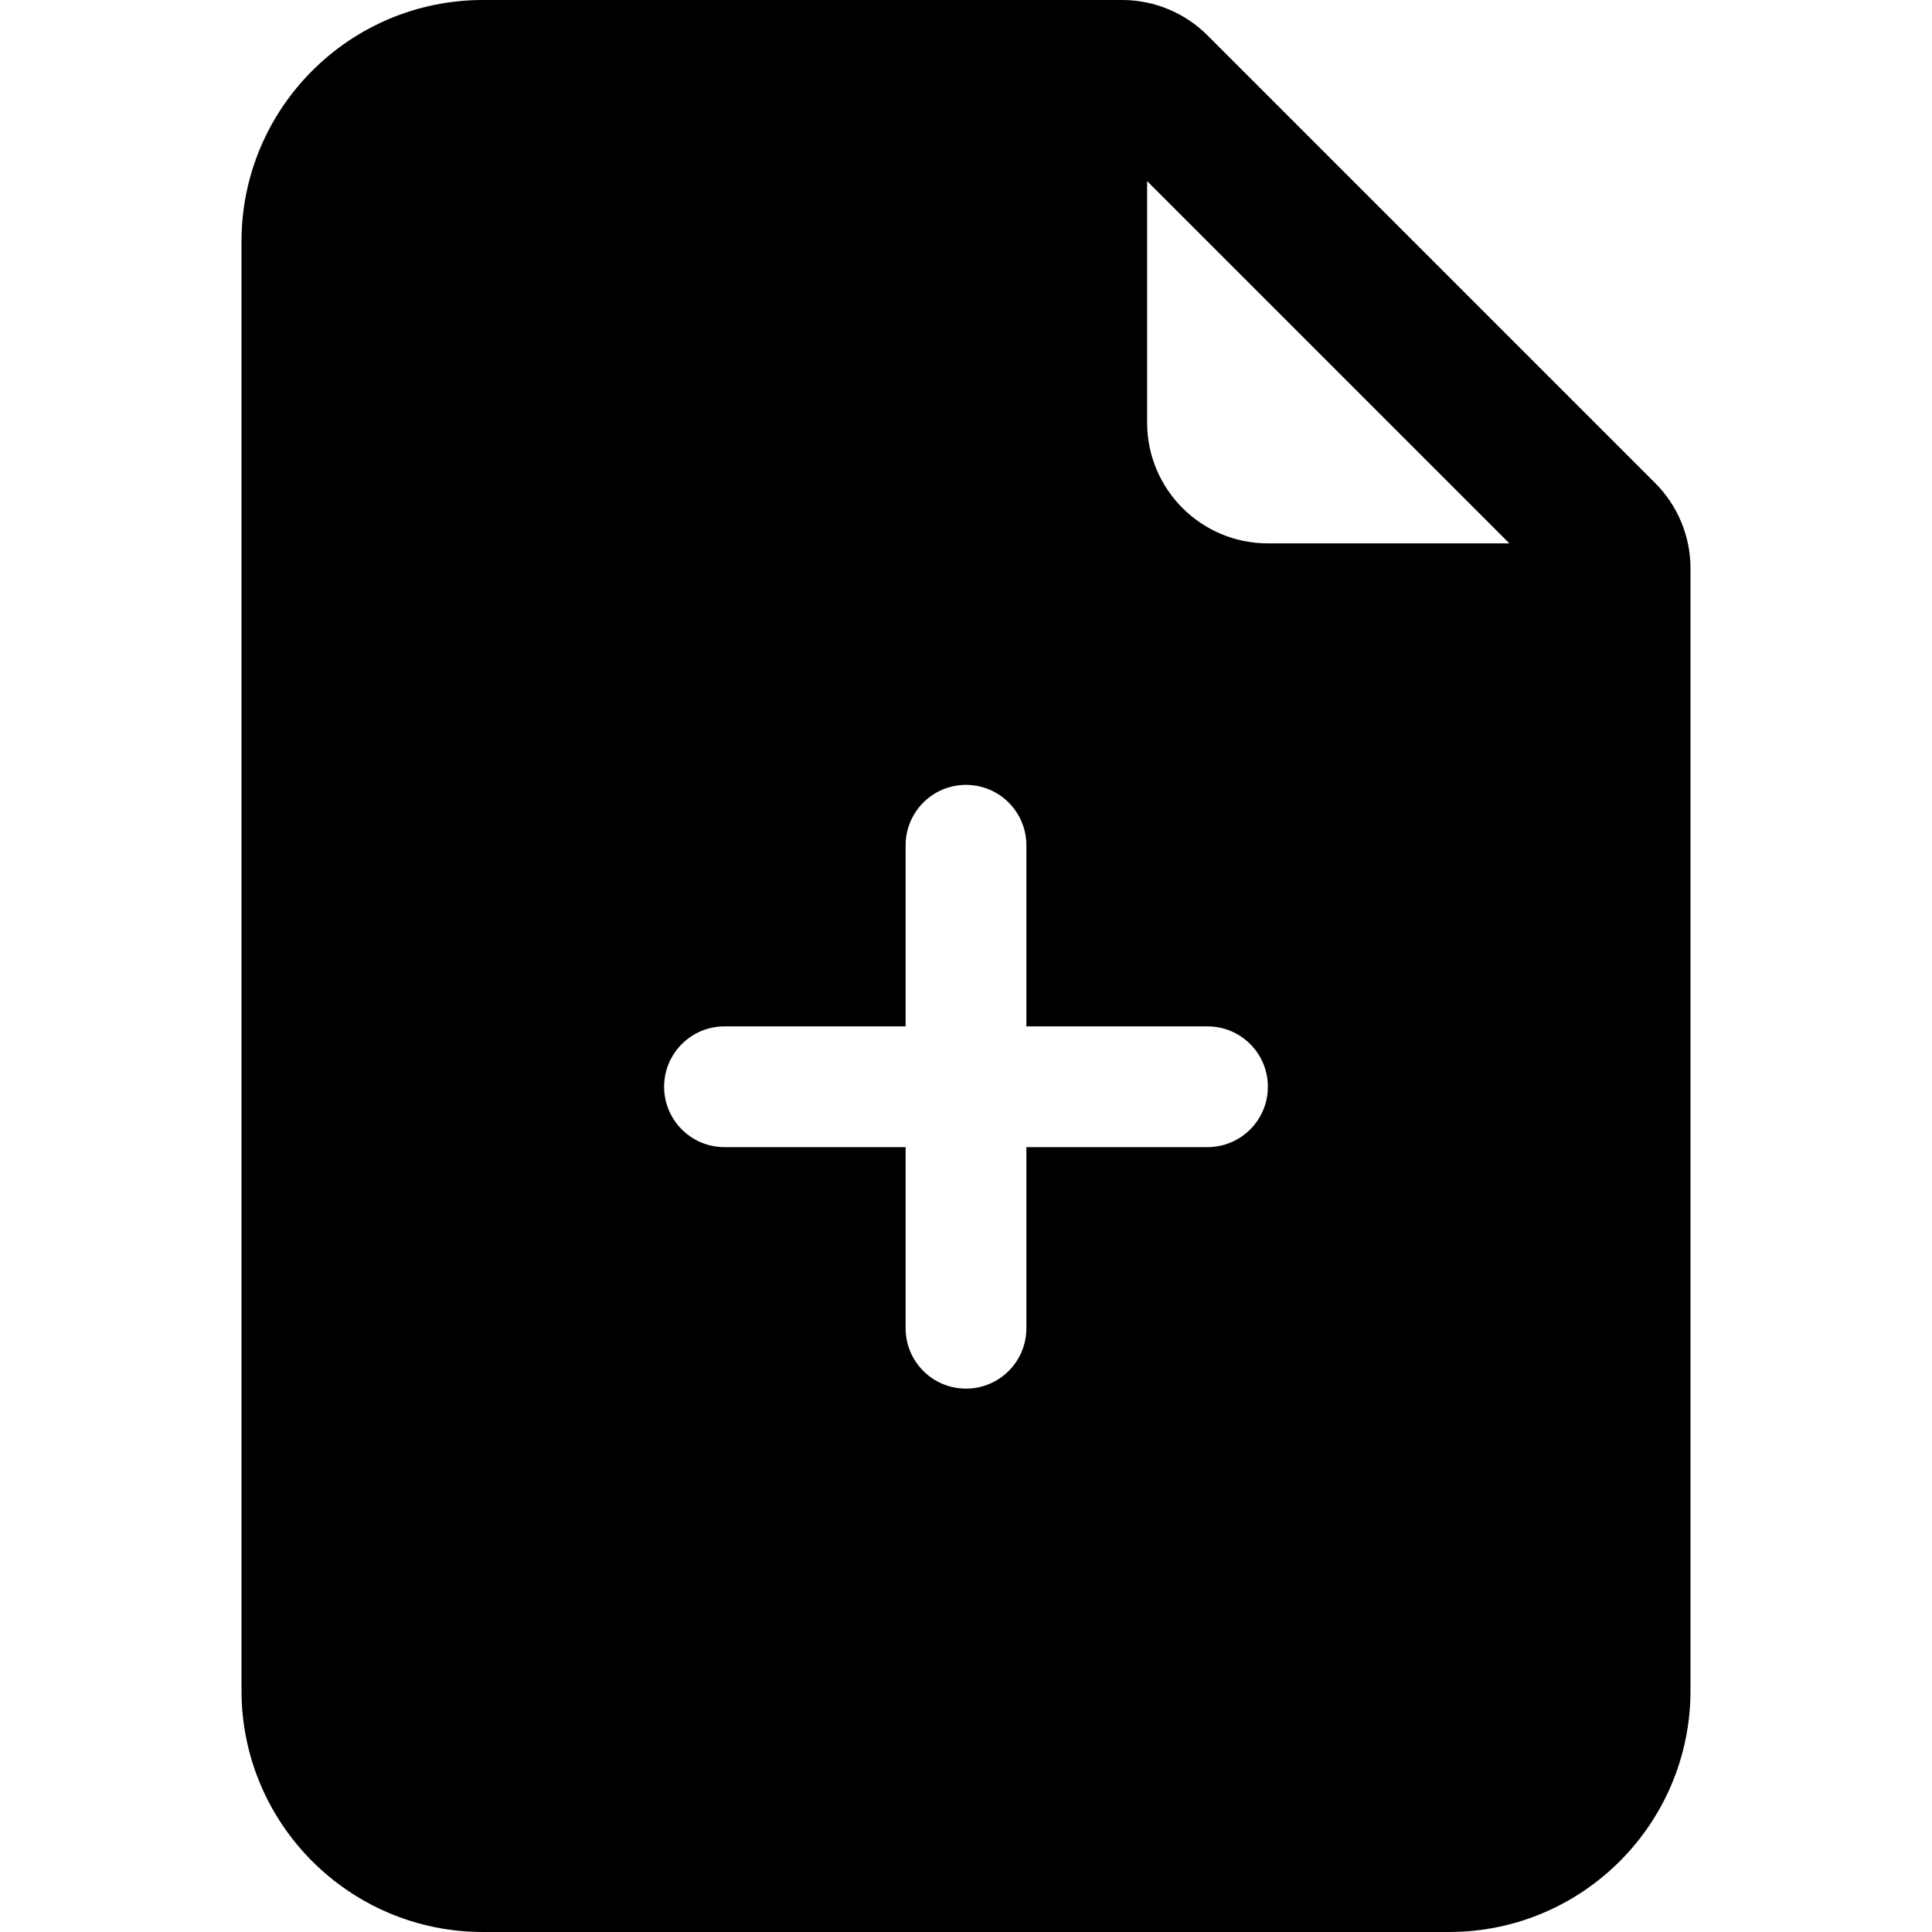
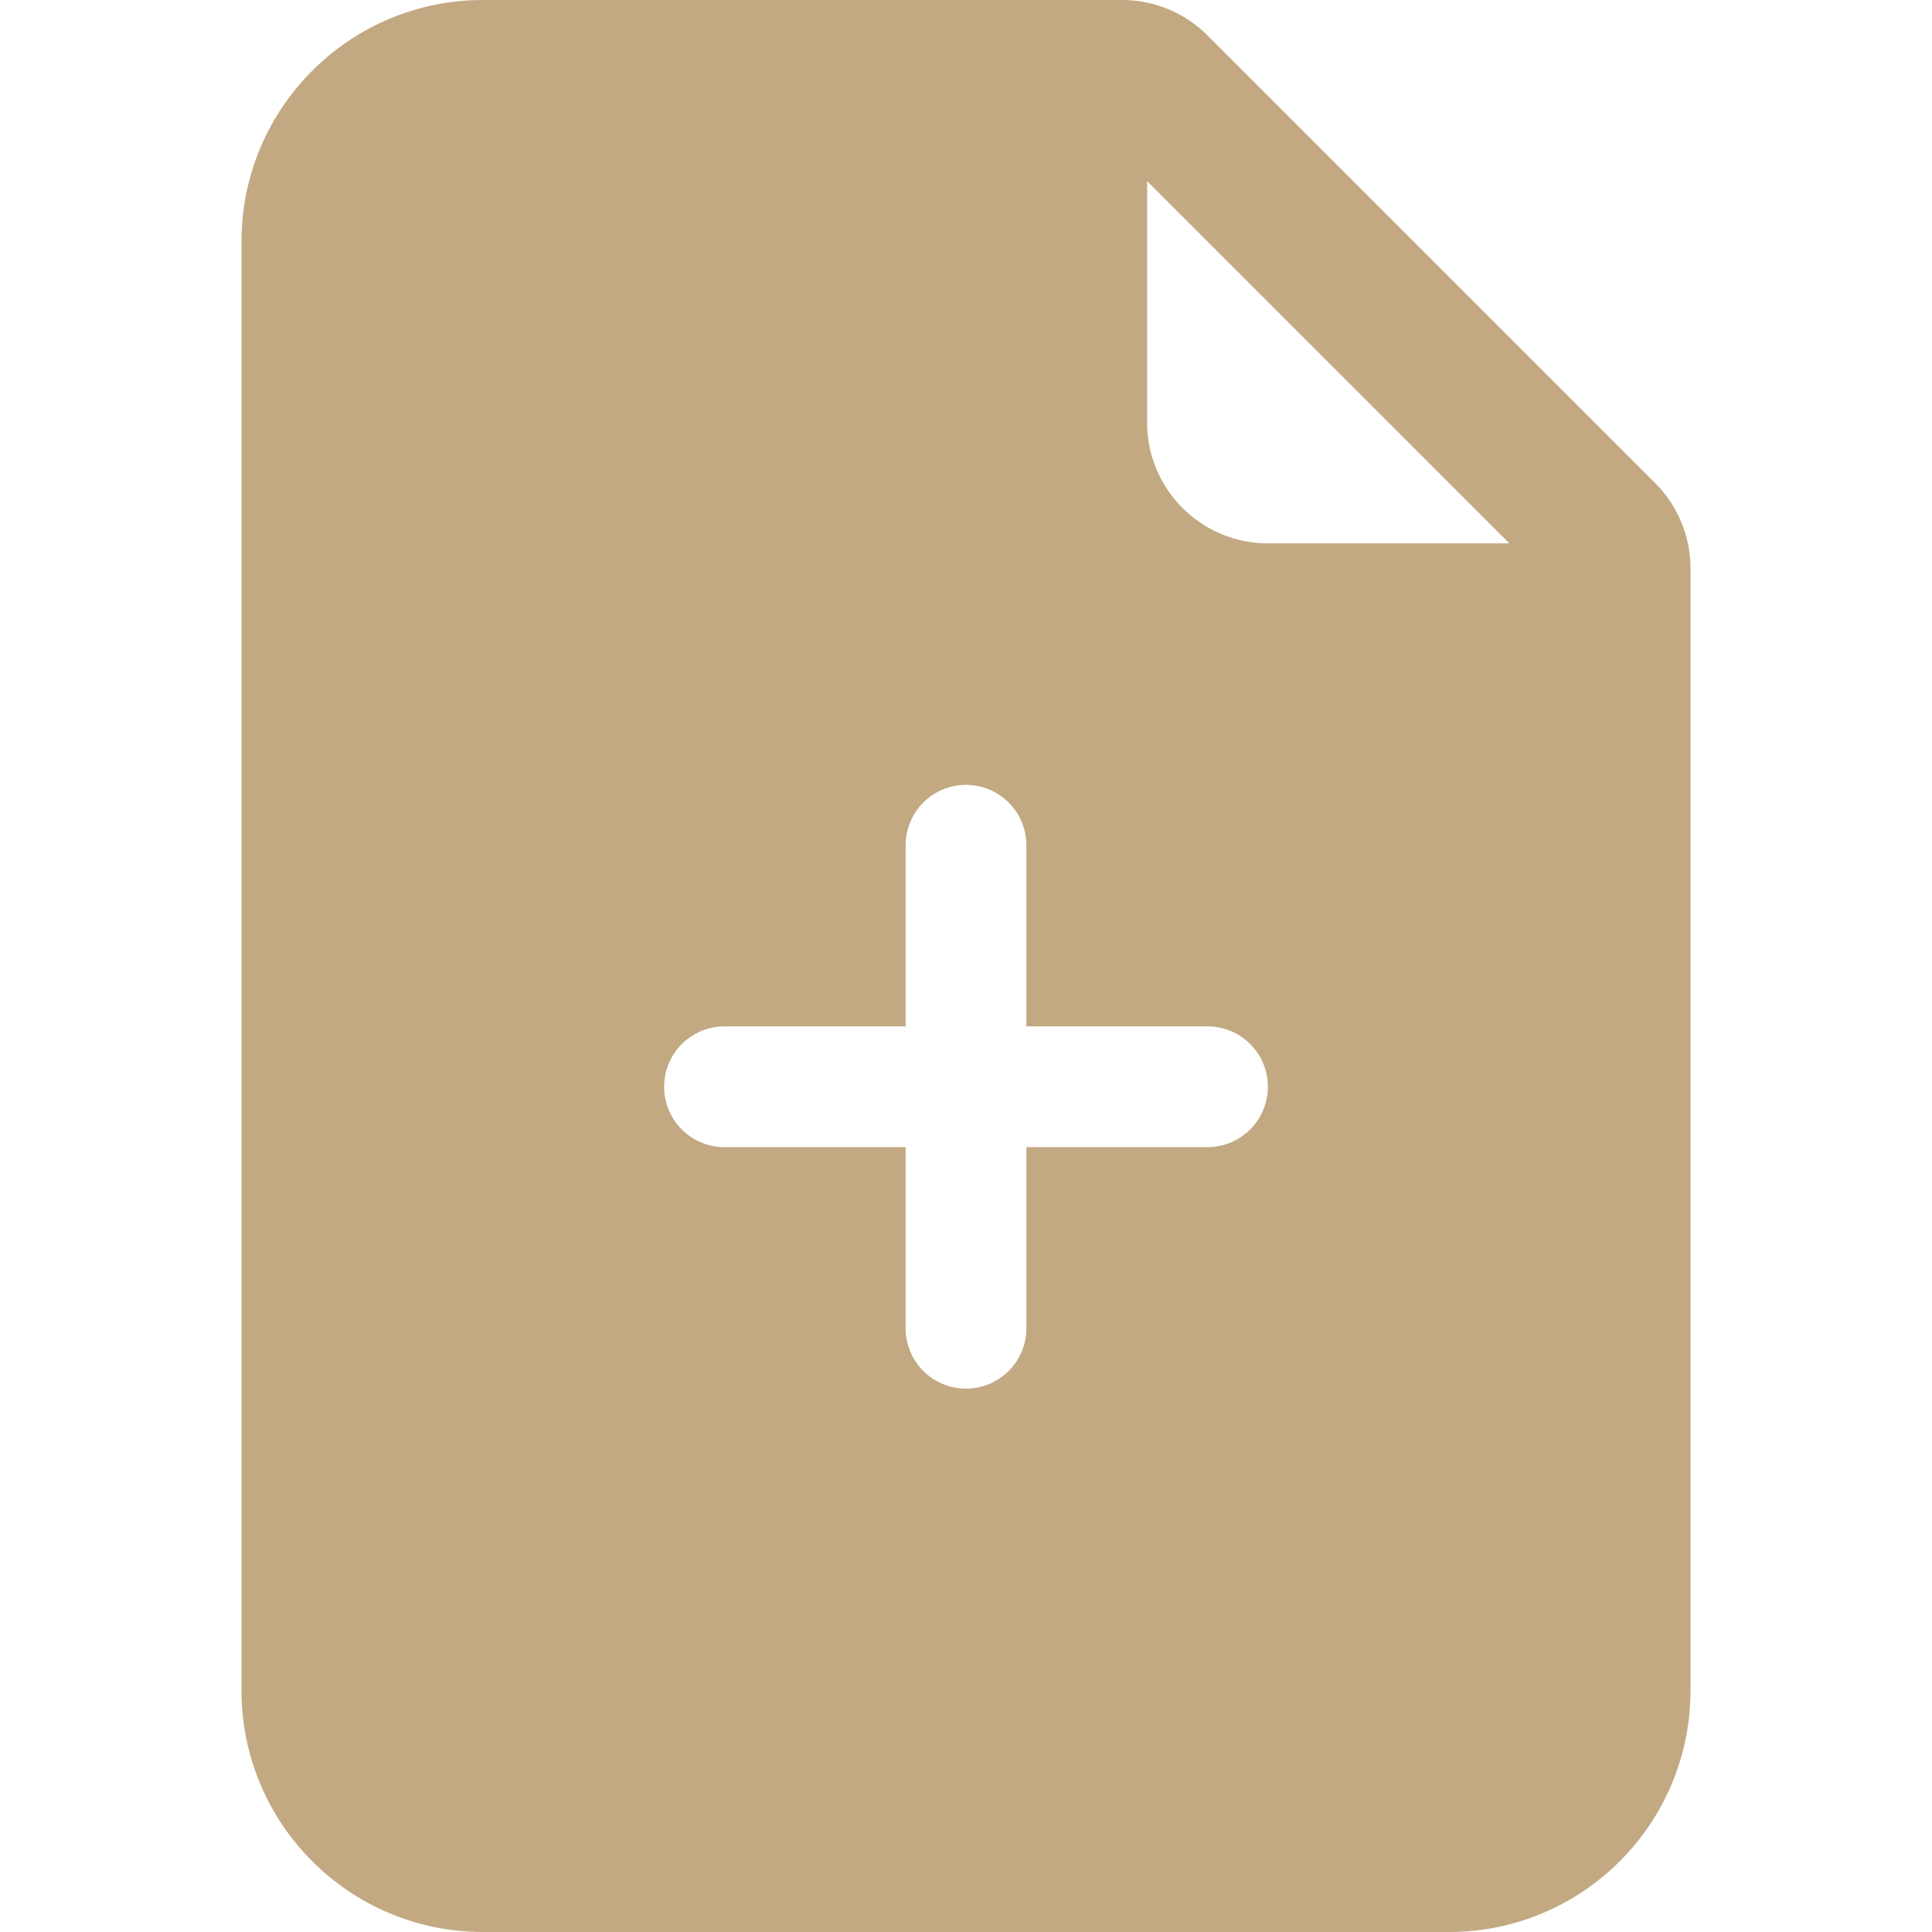
- <svg xmlns="http://www.w3.org/2000/svg" width="16" height="16" fill="currentColor" class="bi bi-file-earmark-plus-fill" viewBox="0 0 16 16">
+ <svg xmlns="http://www.w3.org/2000/svg" width="16" height="16" fill="#c2a982" class="bi bi-file-earmark-plus-fill" viewBox="0 0 16 16">
  <path d="M9.293 0H4a2 2 0 0 0-2 2v12a2 2 0 0 0 2 2h8a2 2 0 0 0 2-2V4.707A1 1 0 0 0 13.707 4L10 .293A1 1 0 0 0 9.293 0M9.5 3.5v-2l3 3h-2a1 1 0 0 1-1-1M8.5 7v1.5H10a.5.5 0 0 1 0 1H8.5V11a.5.5 0 0 1-1 0V9.5H6a.5.5 0 0 1 0-1h1.5V7a.5.5 0 0 1 1 0" />
</svg>
